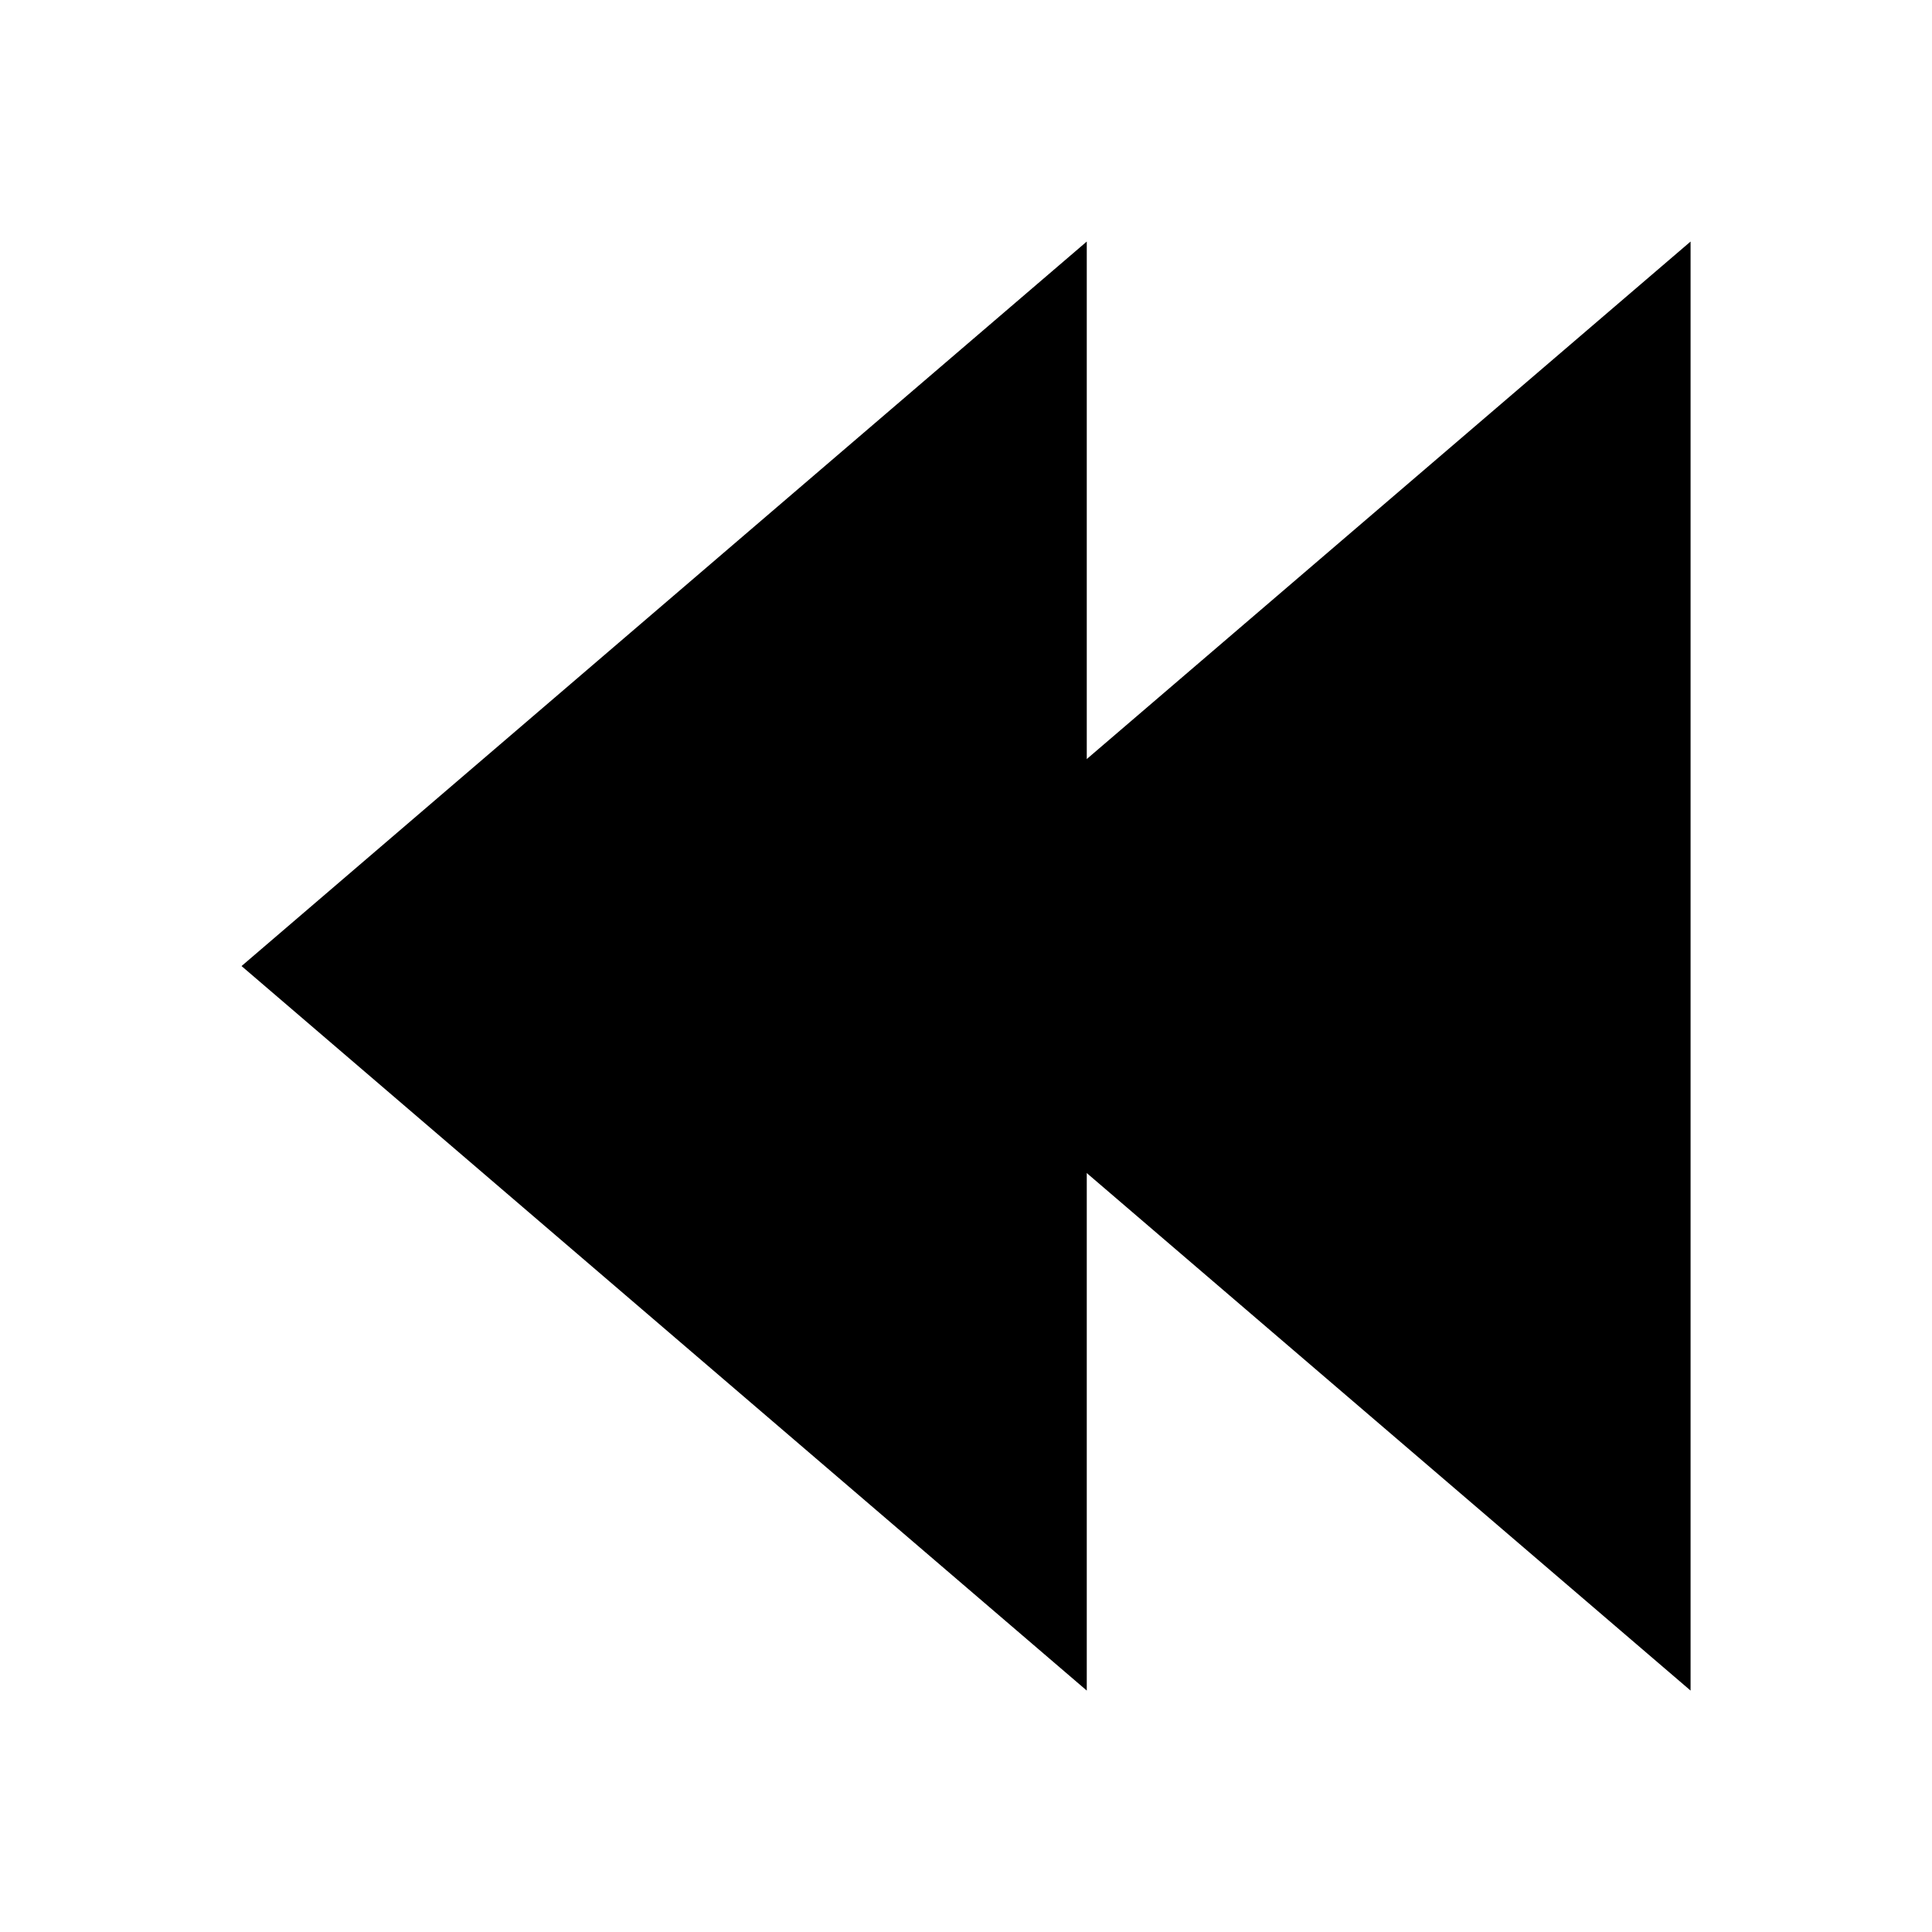
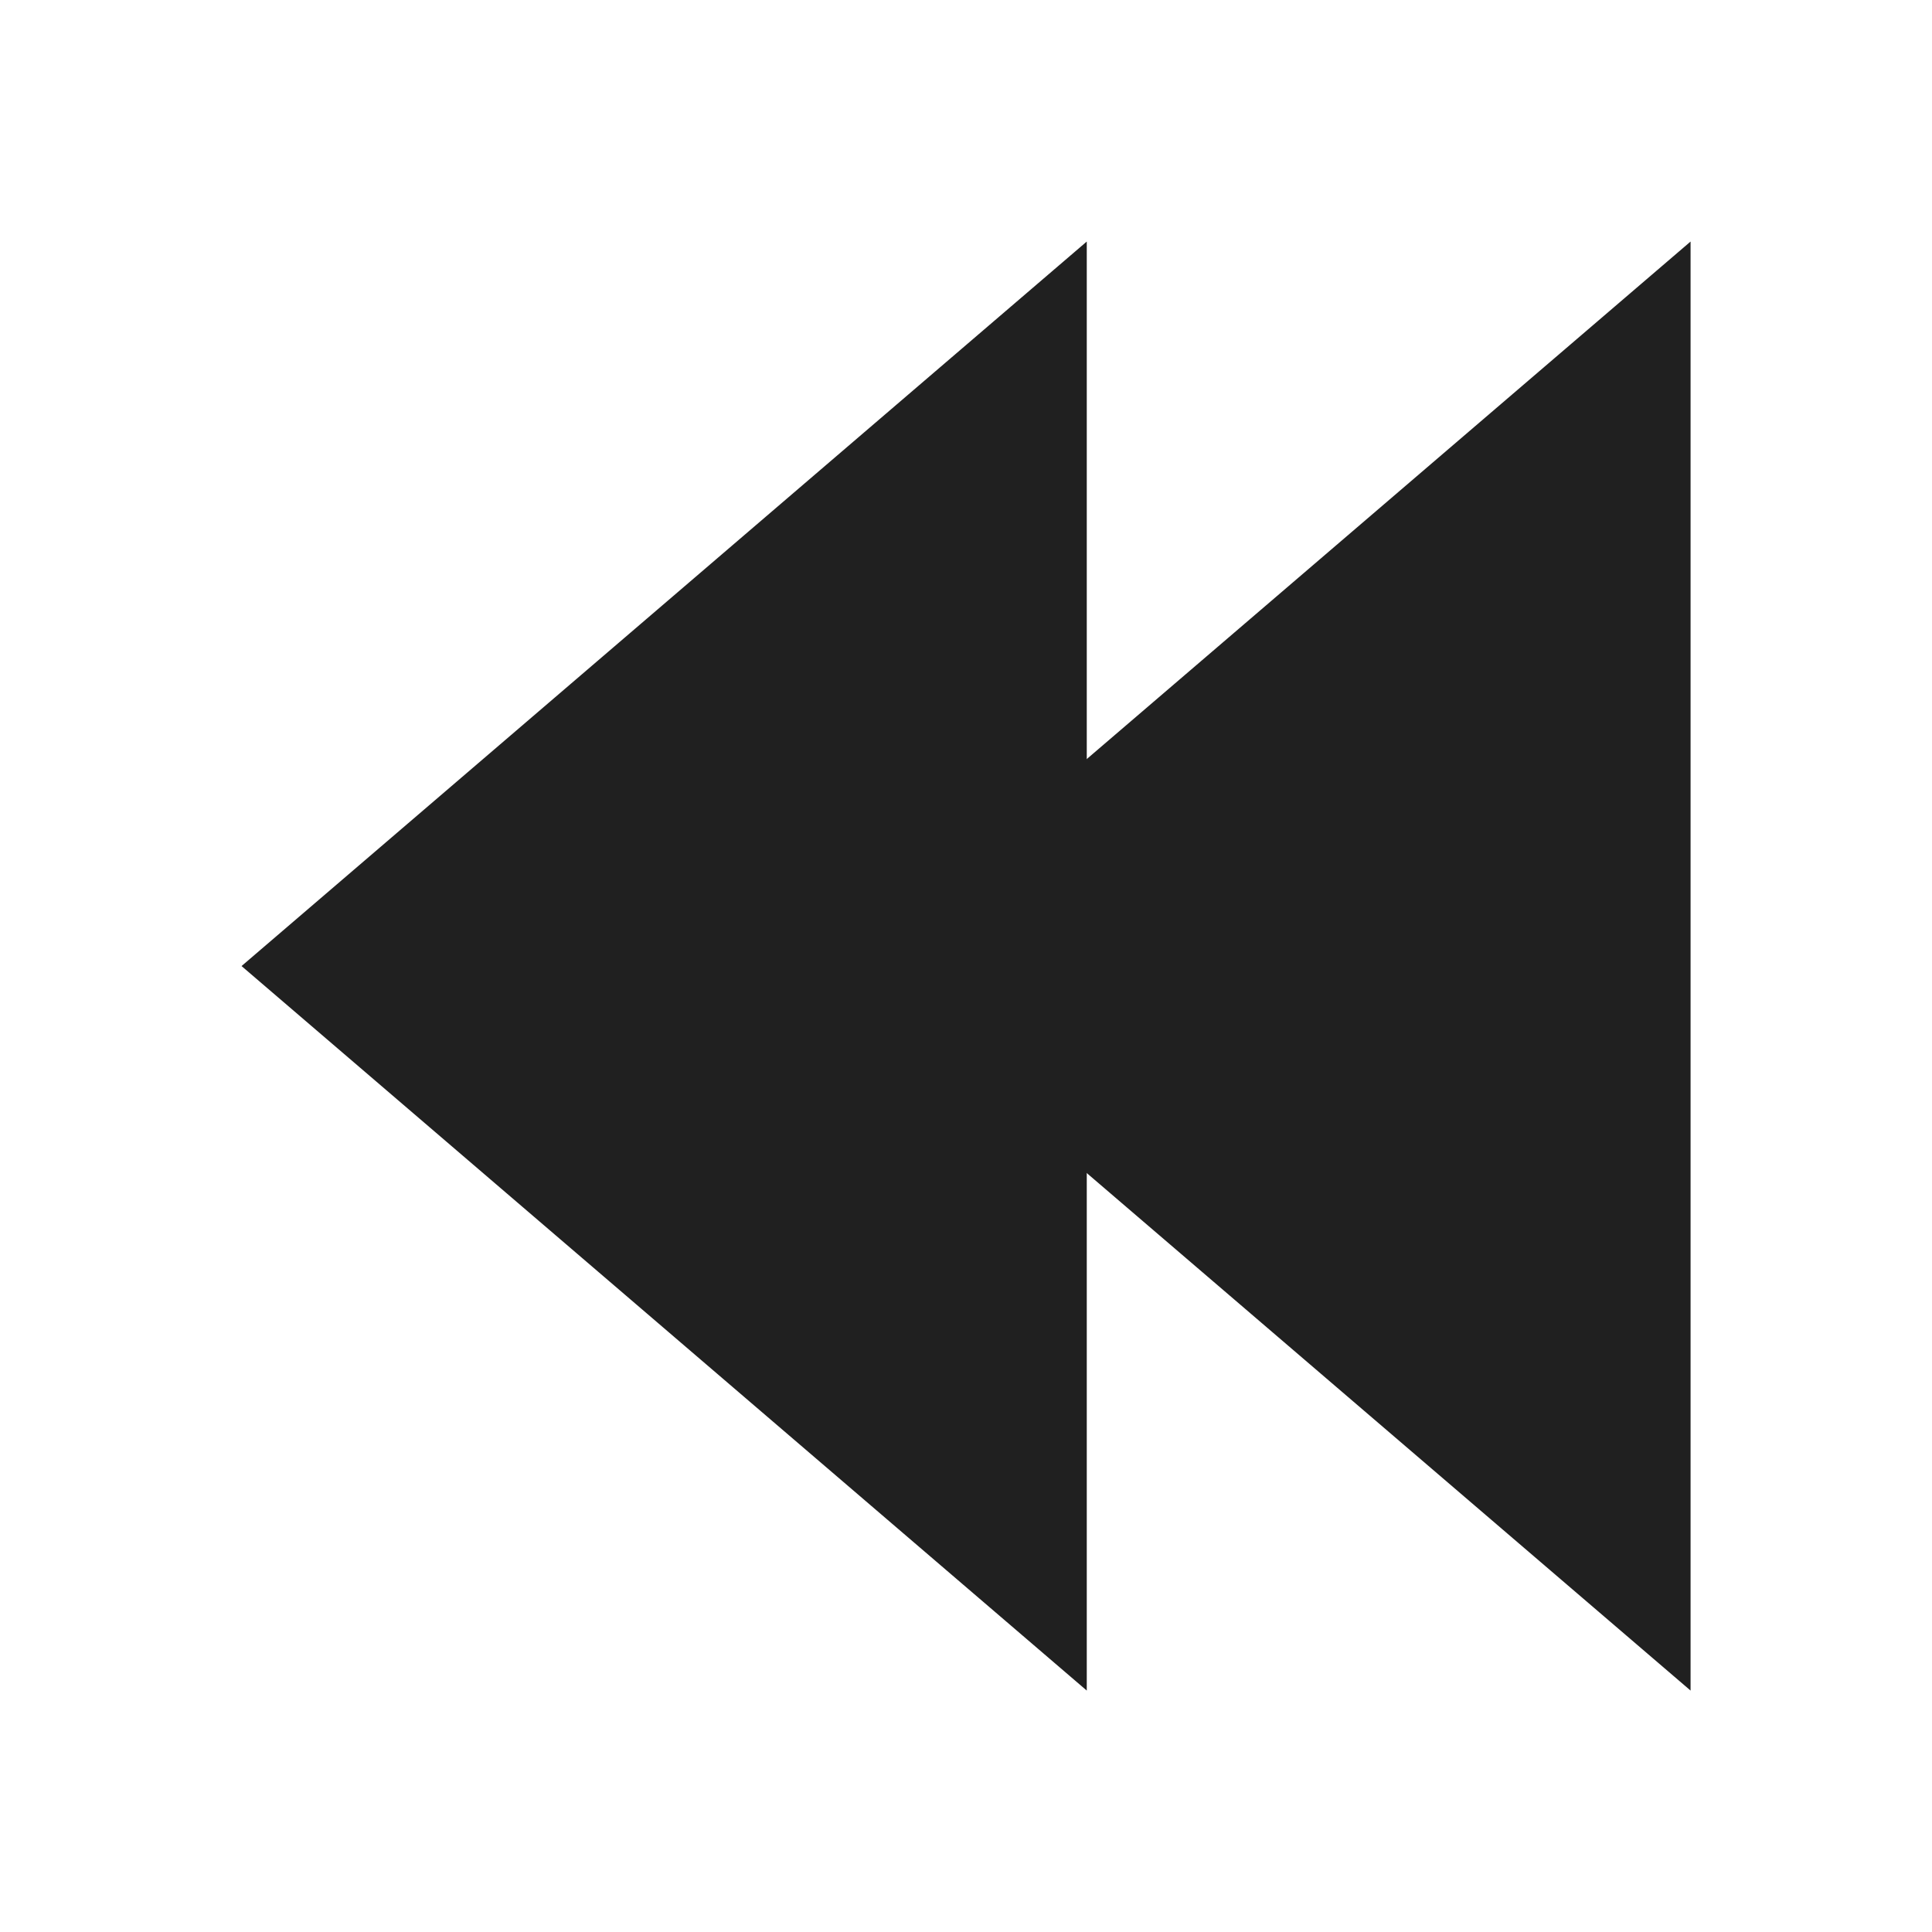
<svg xmlns="http://www.w3.org/2000/svg" width="64" height="64" viewBox="0 0 16.933 16.933" version="1.1" id="svg963">
  <defs id="defs960" />
  <g id="layer1">
-     <path style="#202020;stroke:none;stroke-width:0.265px;stroke-linecap:butt;stroke-linejoin:miter;stroke-opacity:1" d="M 14.817,2.117 V 14.817 L 7.408,8.467 Z" id="path13454-3" />
-     <path style="#202020;stroke:none;stroke-width:0.265px;stroke-linecap:butt;stroke-linejoin:miter;stroke-opacity:1" d="M 9.525,2.117 V 14.817 L 2.117,8.467 Z" id="path13456-6" />
+     <path style="fill:#202020;stroke:none;stroke-width:0.265px;stroke-linecap:butt;stroke-linejoin:miter;stroke-opacity:1" d="M 14.817,2.117 V 14.817 L 7.408,8.467 Z" id="path13454-3" />
+     <path style="fill:#202020;stroke:none;stroke-width:0.265px;stroke-linecap:butt;stroke-linejoin:miter;stroke-opacity:1" d="M 9.525,2.117 V 14.817 L 2.117,8.467 Z" id="path13456-6" />
  </g>
</svg>
